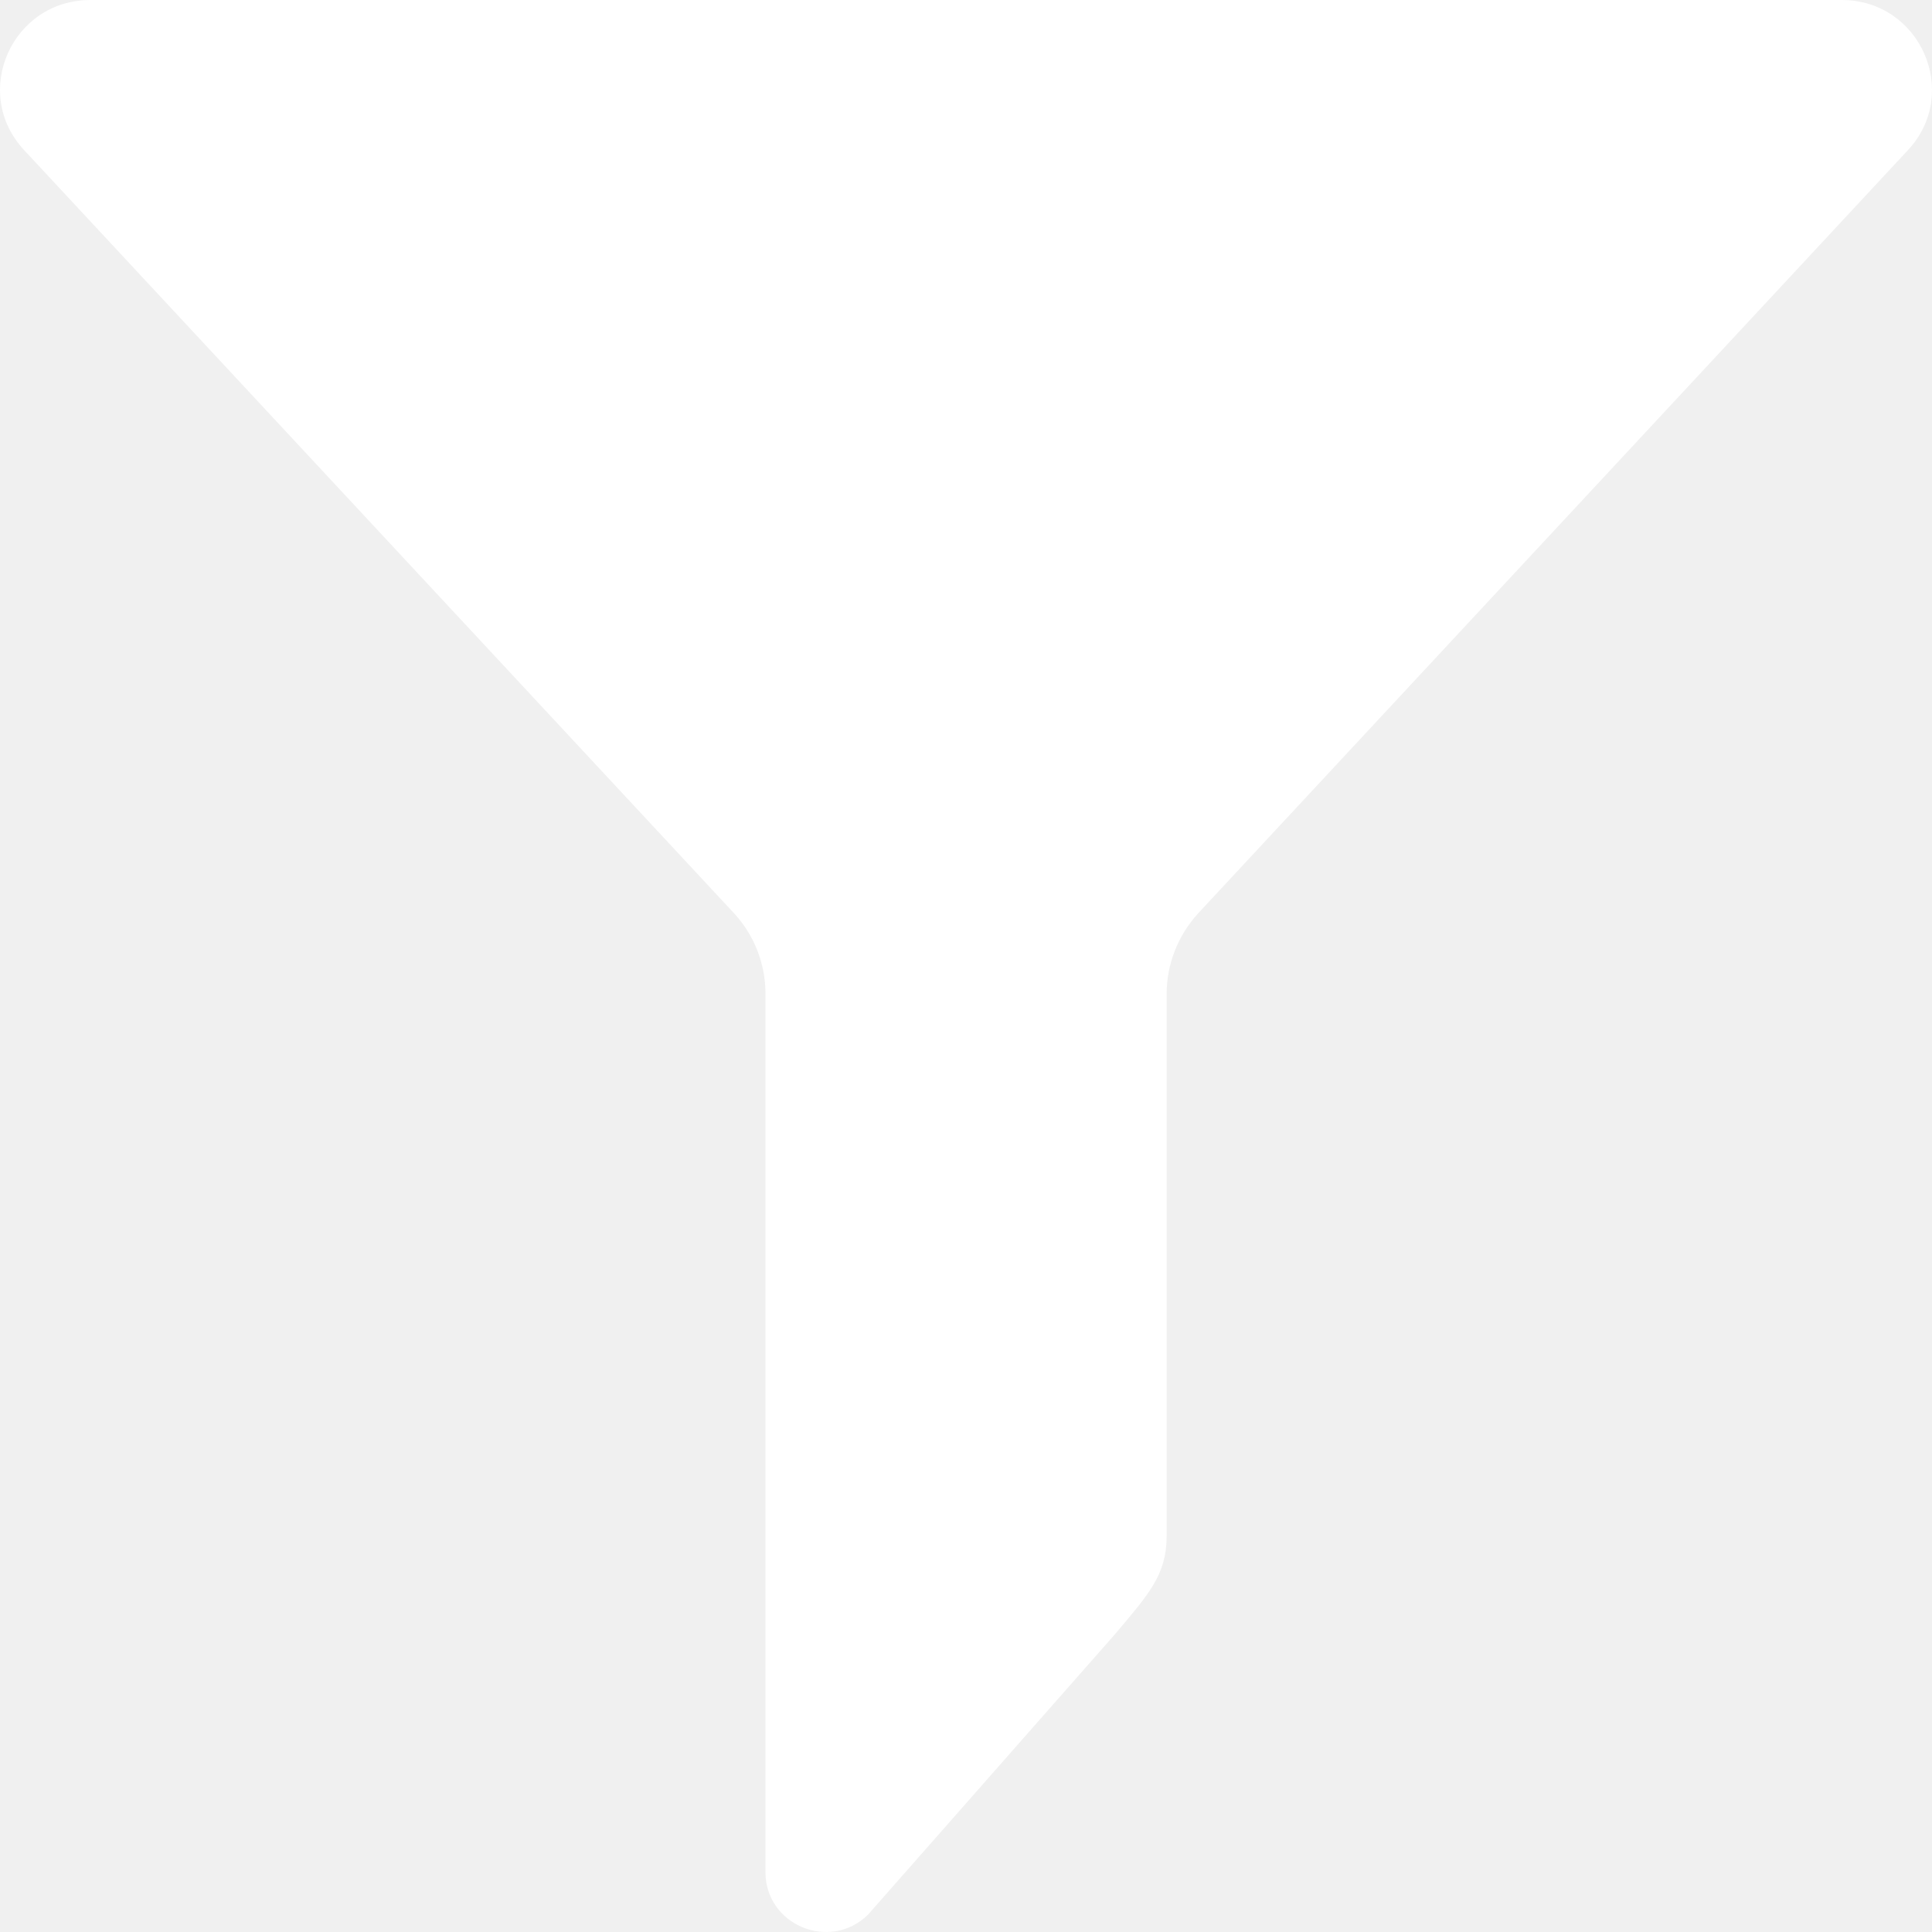
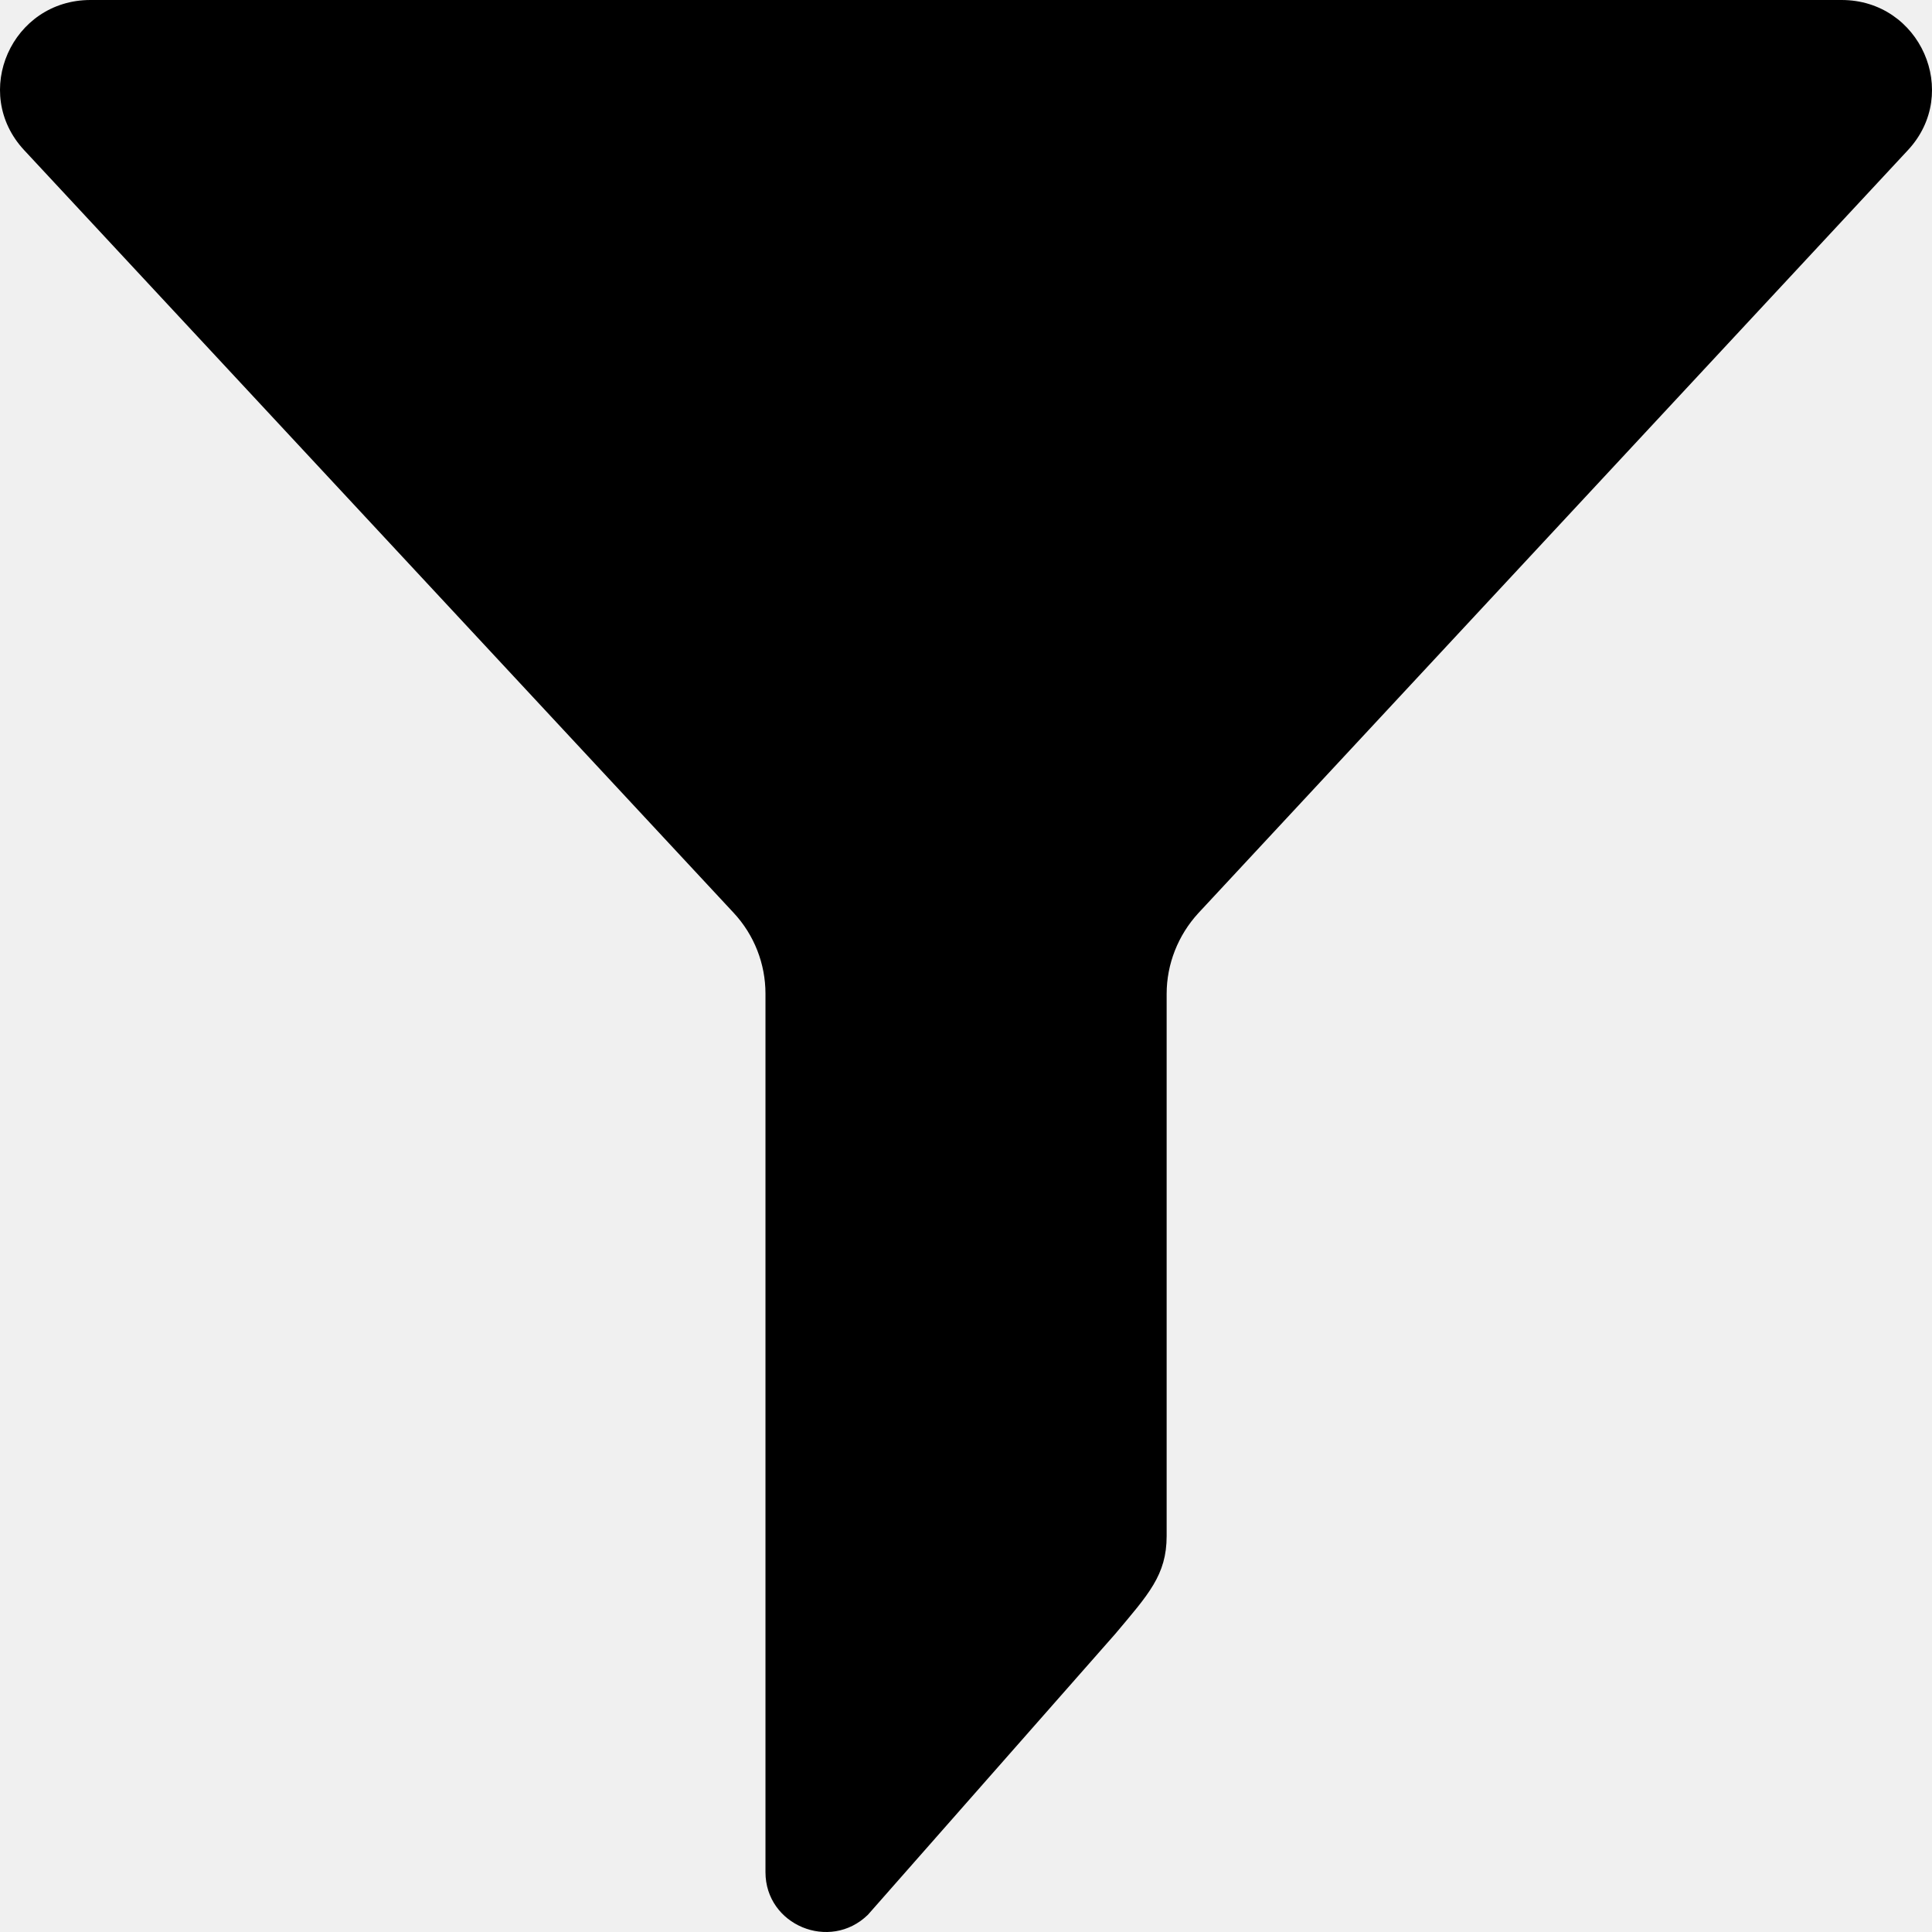
<svg xmlns="http://www.w3.org/2000/svg" width="48px" height="48px" viewBox="0 0 48 48" version="1.1">
  <g id="Artboard" stroke="none" stroke-width="1" fill="none" fill-rule="evenodd">
-     <path d="M18.23,22.682 C18.739,23.23 19.018,23.946 19.018,24.687 L19.018,46.514 C19.018,47.828 20.617,48.495 21.564,47.571 L27.709,40.593 C28.531,39.615 28.985,39.131 28.985,38.163 L28.985,24.692 C28.985,23.951 29.269,23.235 29.772,22.687 L47.404,3.728 C48.725,2.306 47.708,0 45.754,0 L2.248,0 C0.294,0 -0.727,2.301 0.598,3.728 L18.23,22.682 Z" id="Path" fill="#FFFFFF" fill-rule="nonzero" />
+     <path d="M18.23,22.682 C18.739,23.23 19.018,23.946 19.018,24.687 L19.018,46.514 C19.018,47.828 20.617,48.495 21.564,47.571 L27.709,40.593 C28.531,39.615 28.985,39.131 28.985,38.163 L28.985,24.692 C28.985,23.951 29.269,23.235 29.772,22.687 L47.404,3.728 C48.725,2.306 47.708,0 45.754,0 L2.248,0 C0.294,0 -0.727,2.301 0.598,3.728 L18.23,22.682 Z" id="Path" fill="#000000" fill-rule="nonzero" />
  </g>
</svg>
